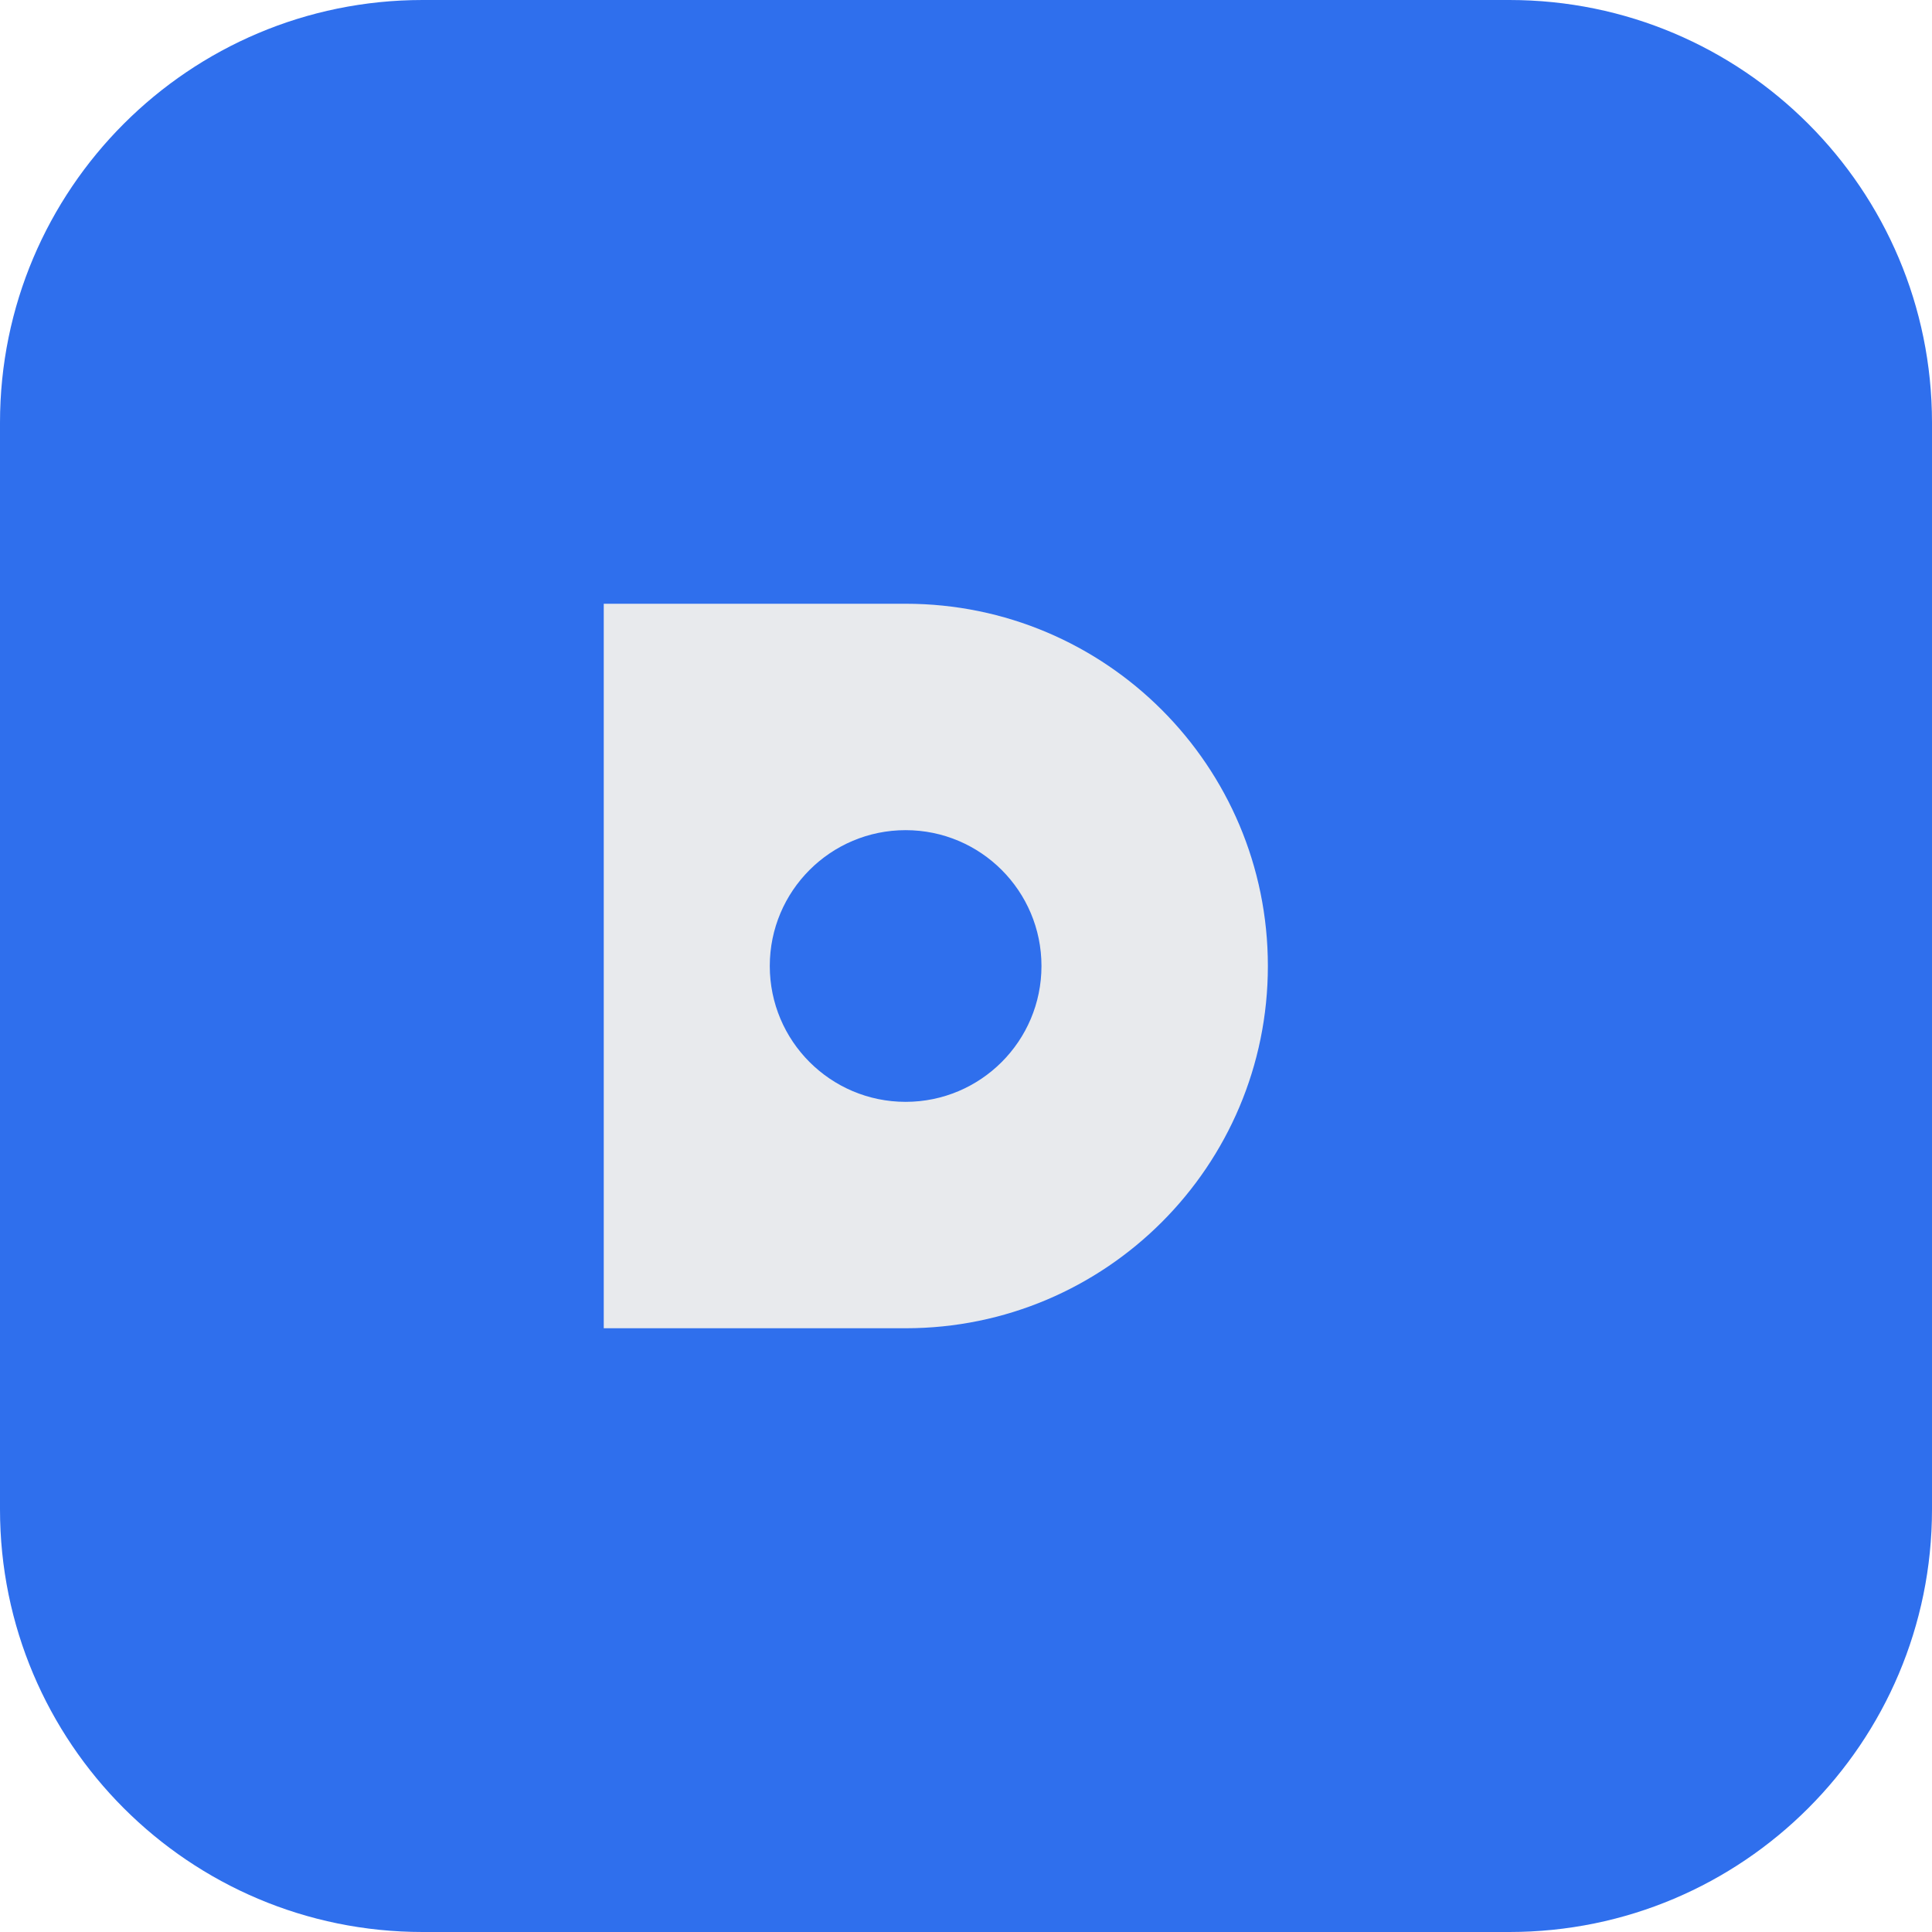
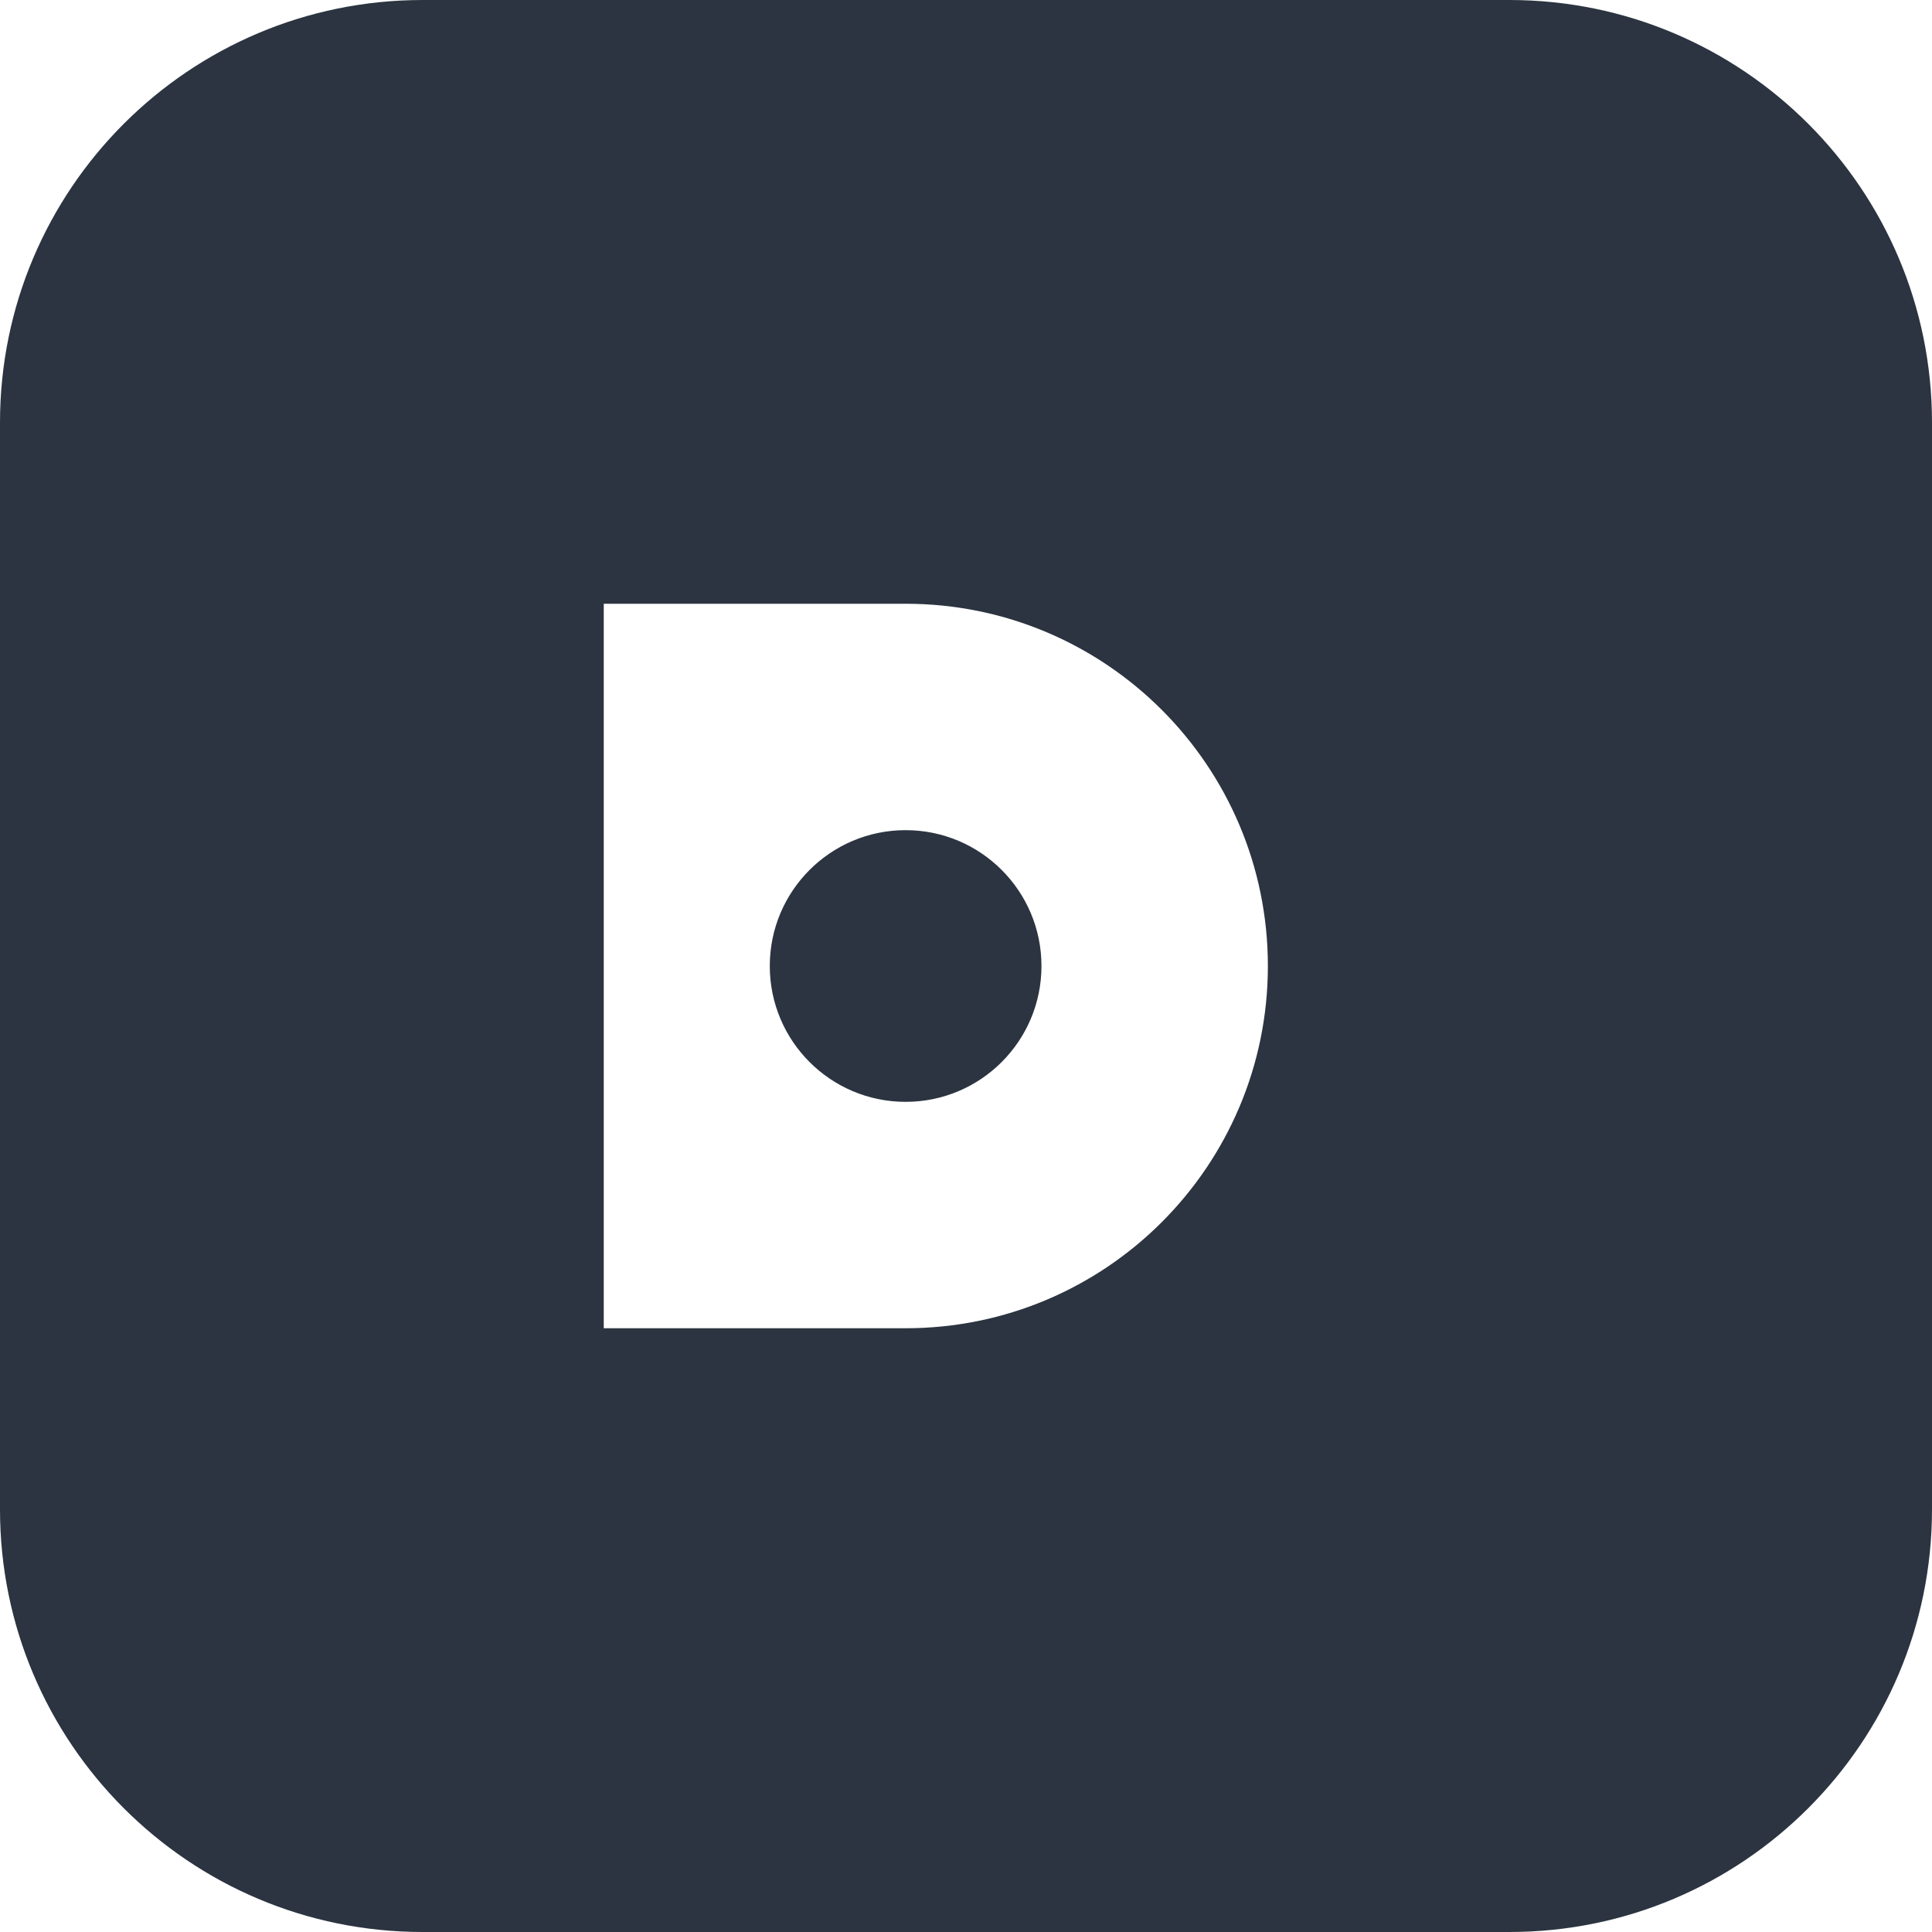
<svg xmlns="http://www.w3.org/2000/svg" viewBox="0 0 64 64" role="img" aria-label="Deck mark">
-   <rect width="64" height="64" rx="14" fill="#2F6FED" />
-   <path d="M20 44V20h10a12 12 0 0 1 0 24H20Z" fill="#E8EAED" />
-   <circle cx="30" cy="32" r="4.5" fill="#2F6FED" />
+   <path fill="#2B3440" fill-rule="evenodd" d="     M14 0 H50 A14 14 0 0 1 64 14 V50 A14 14 0 0 1 50 64 H14 A14 14 0 0 1 0 50 V14 A14 14 0 0 1 14 0 Z     M20 44 V20 h10 a12 12 0 0 1 0 24 H20 Z     M30 27.5 a4.5 4.5 0 1 0 0 9 a4.5 4.5 0 1 0 0 -9 Z   " />
</svg>
